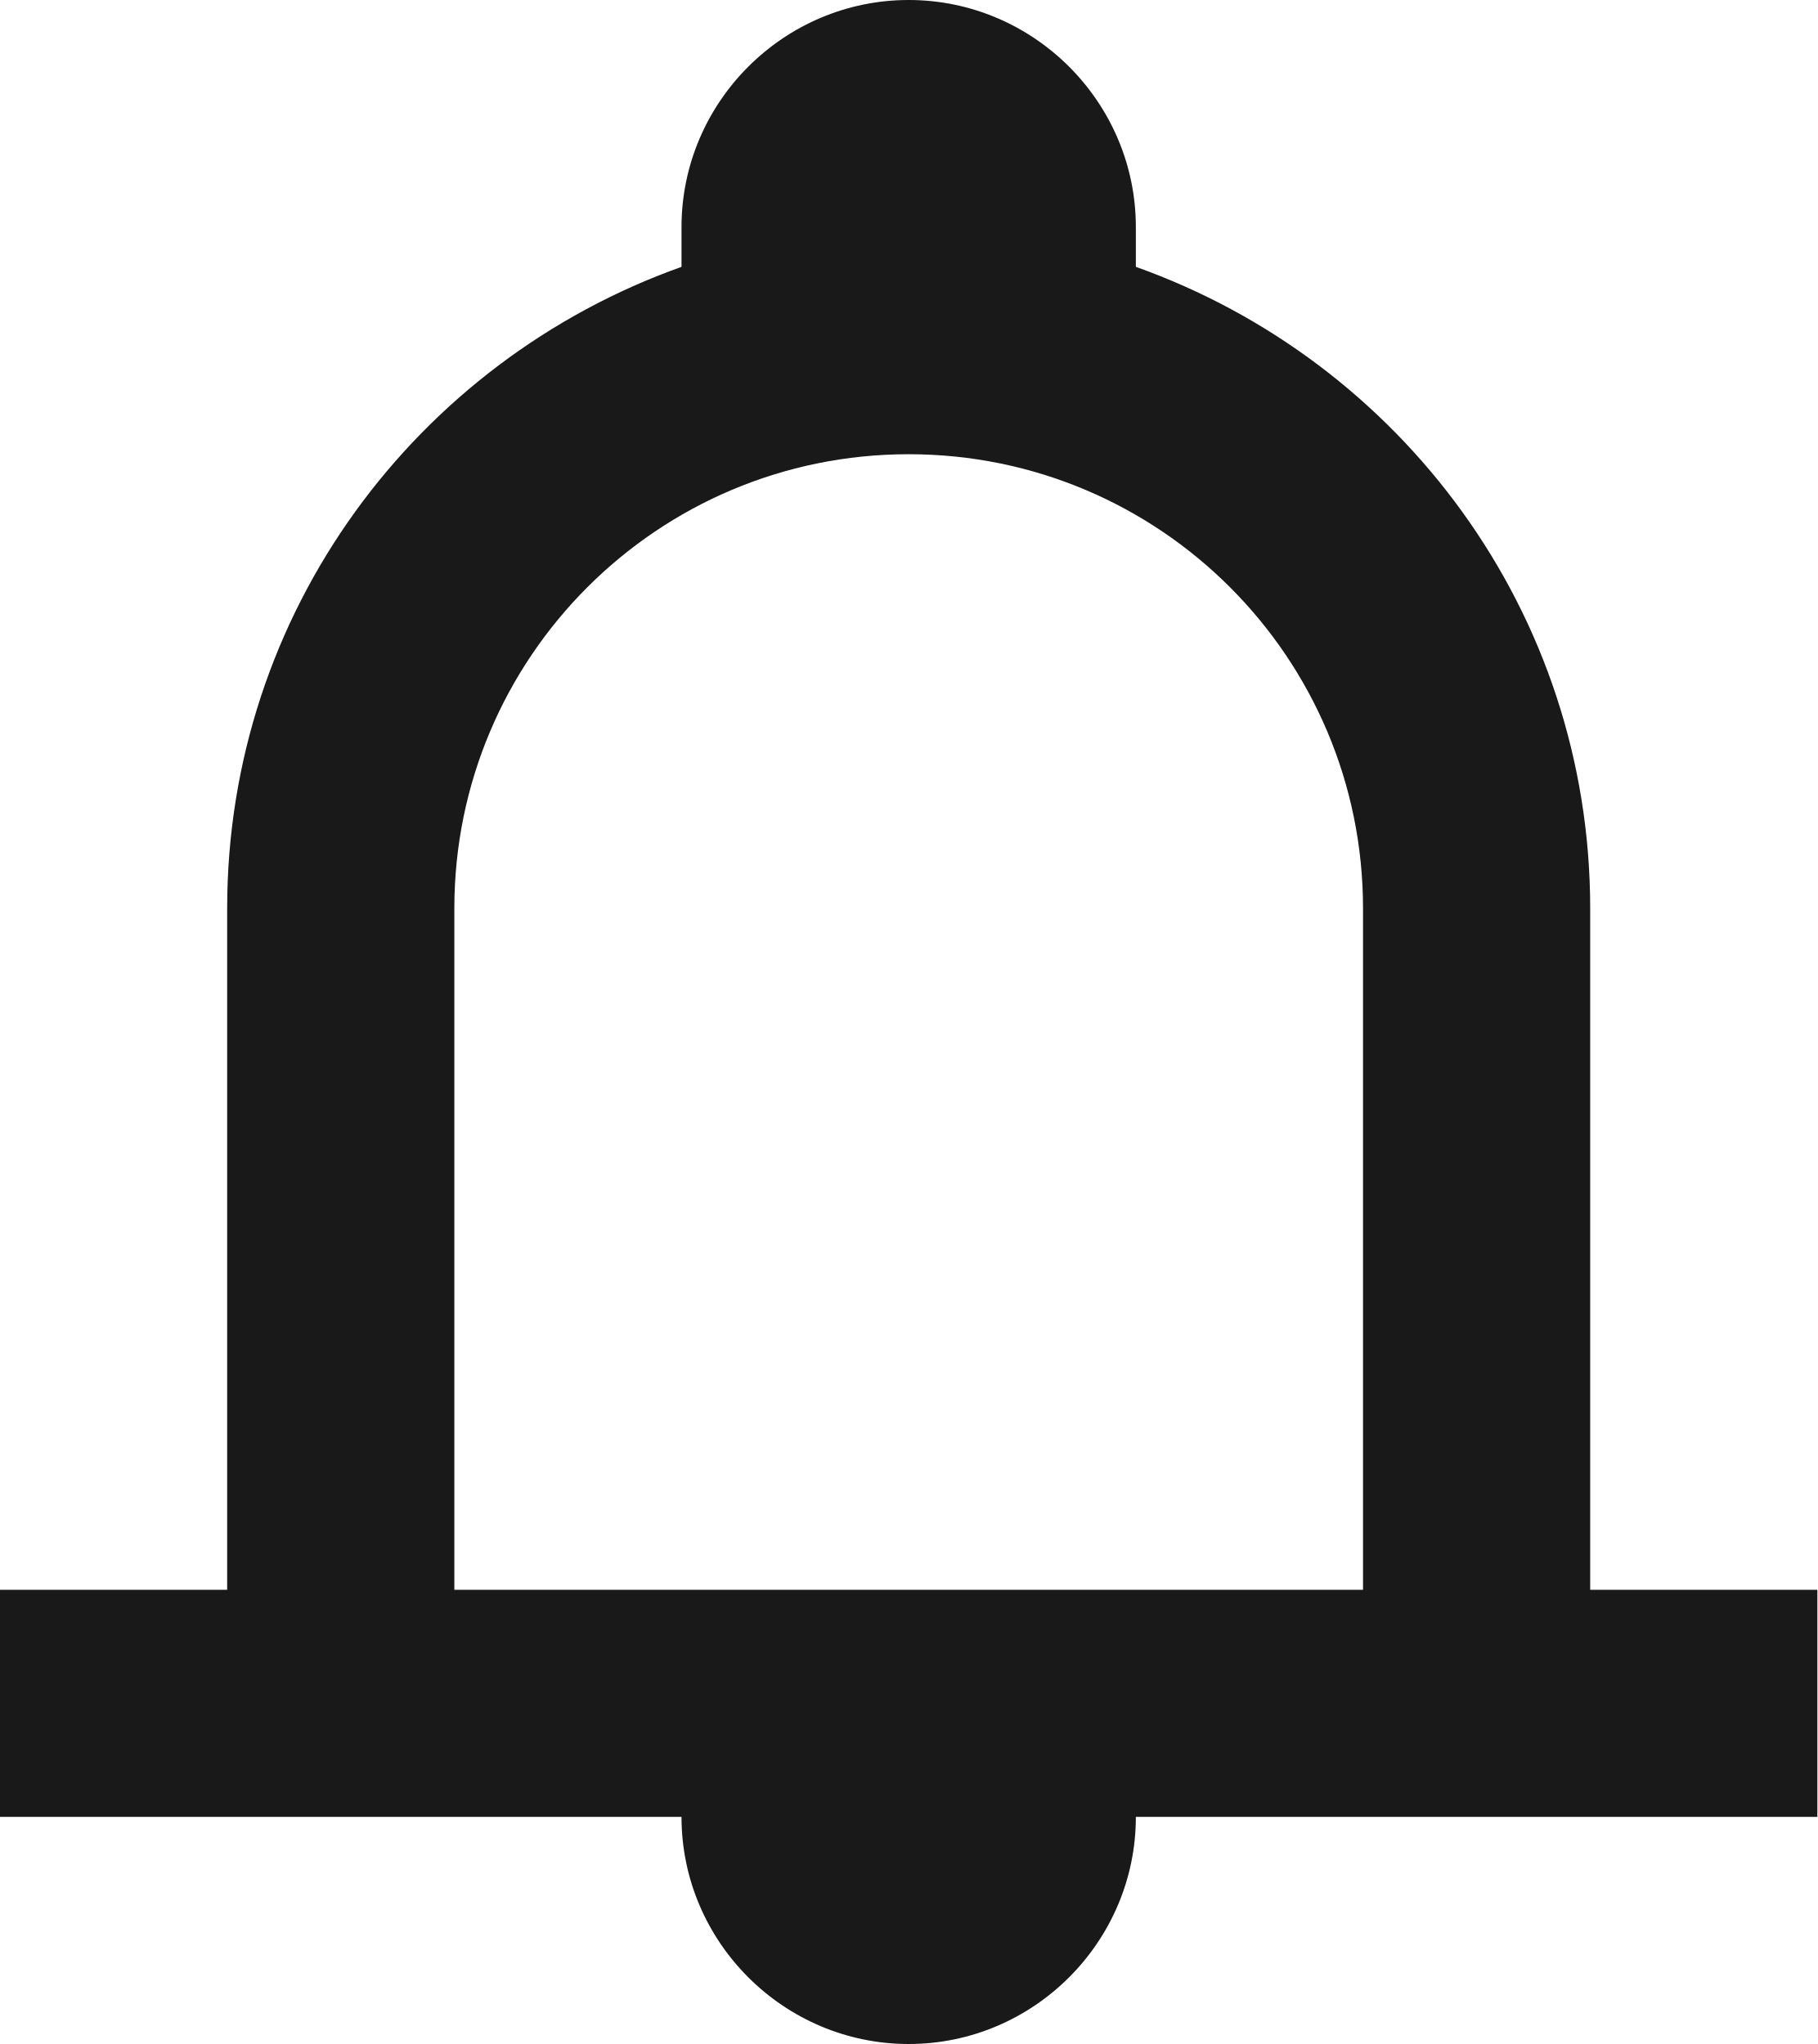
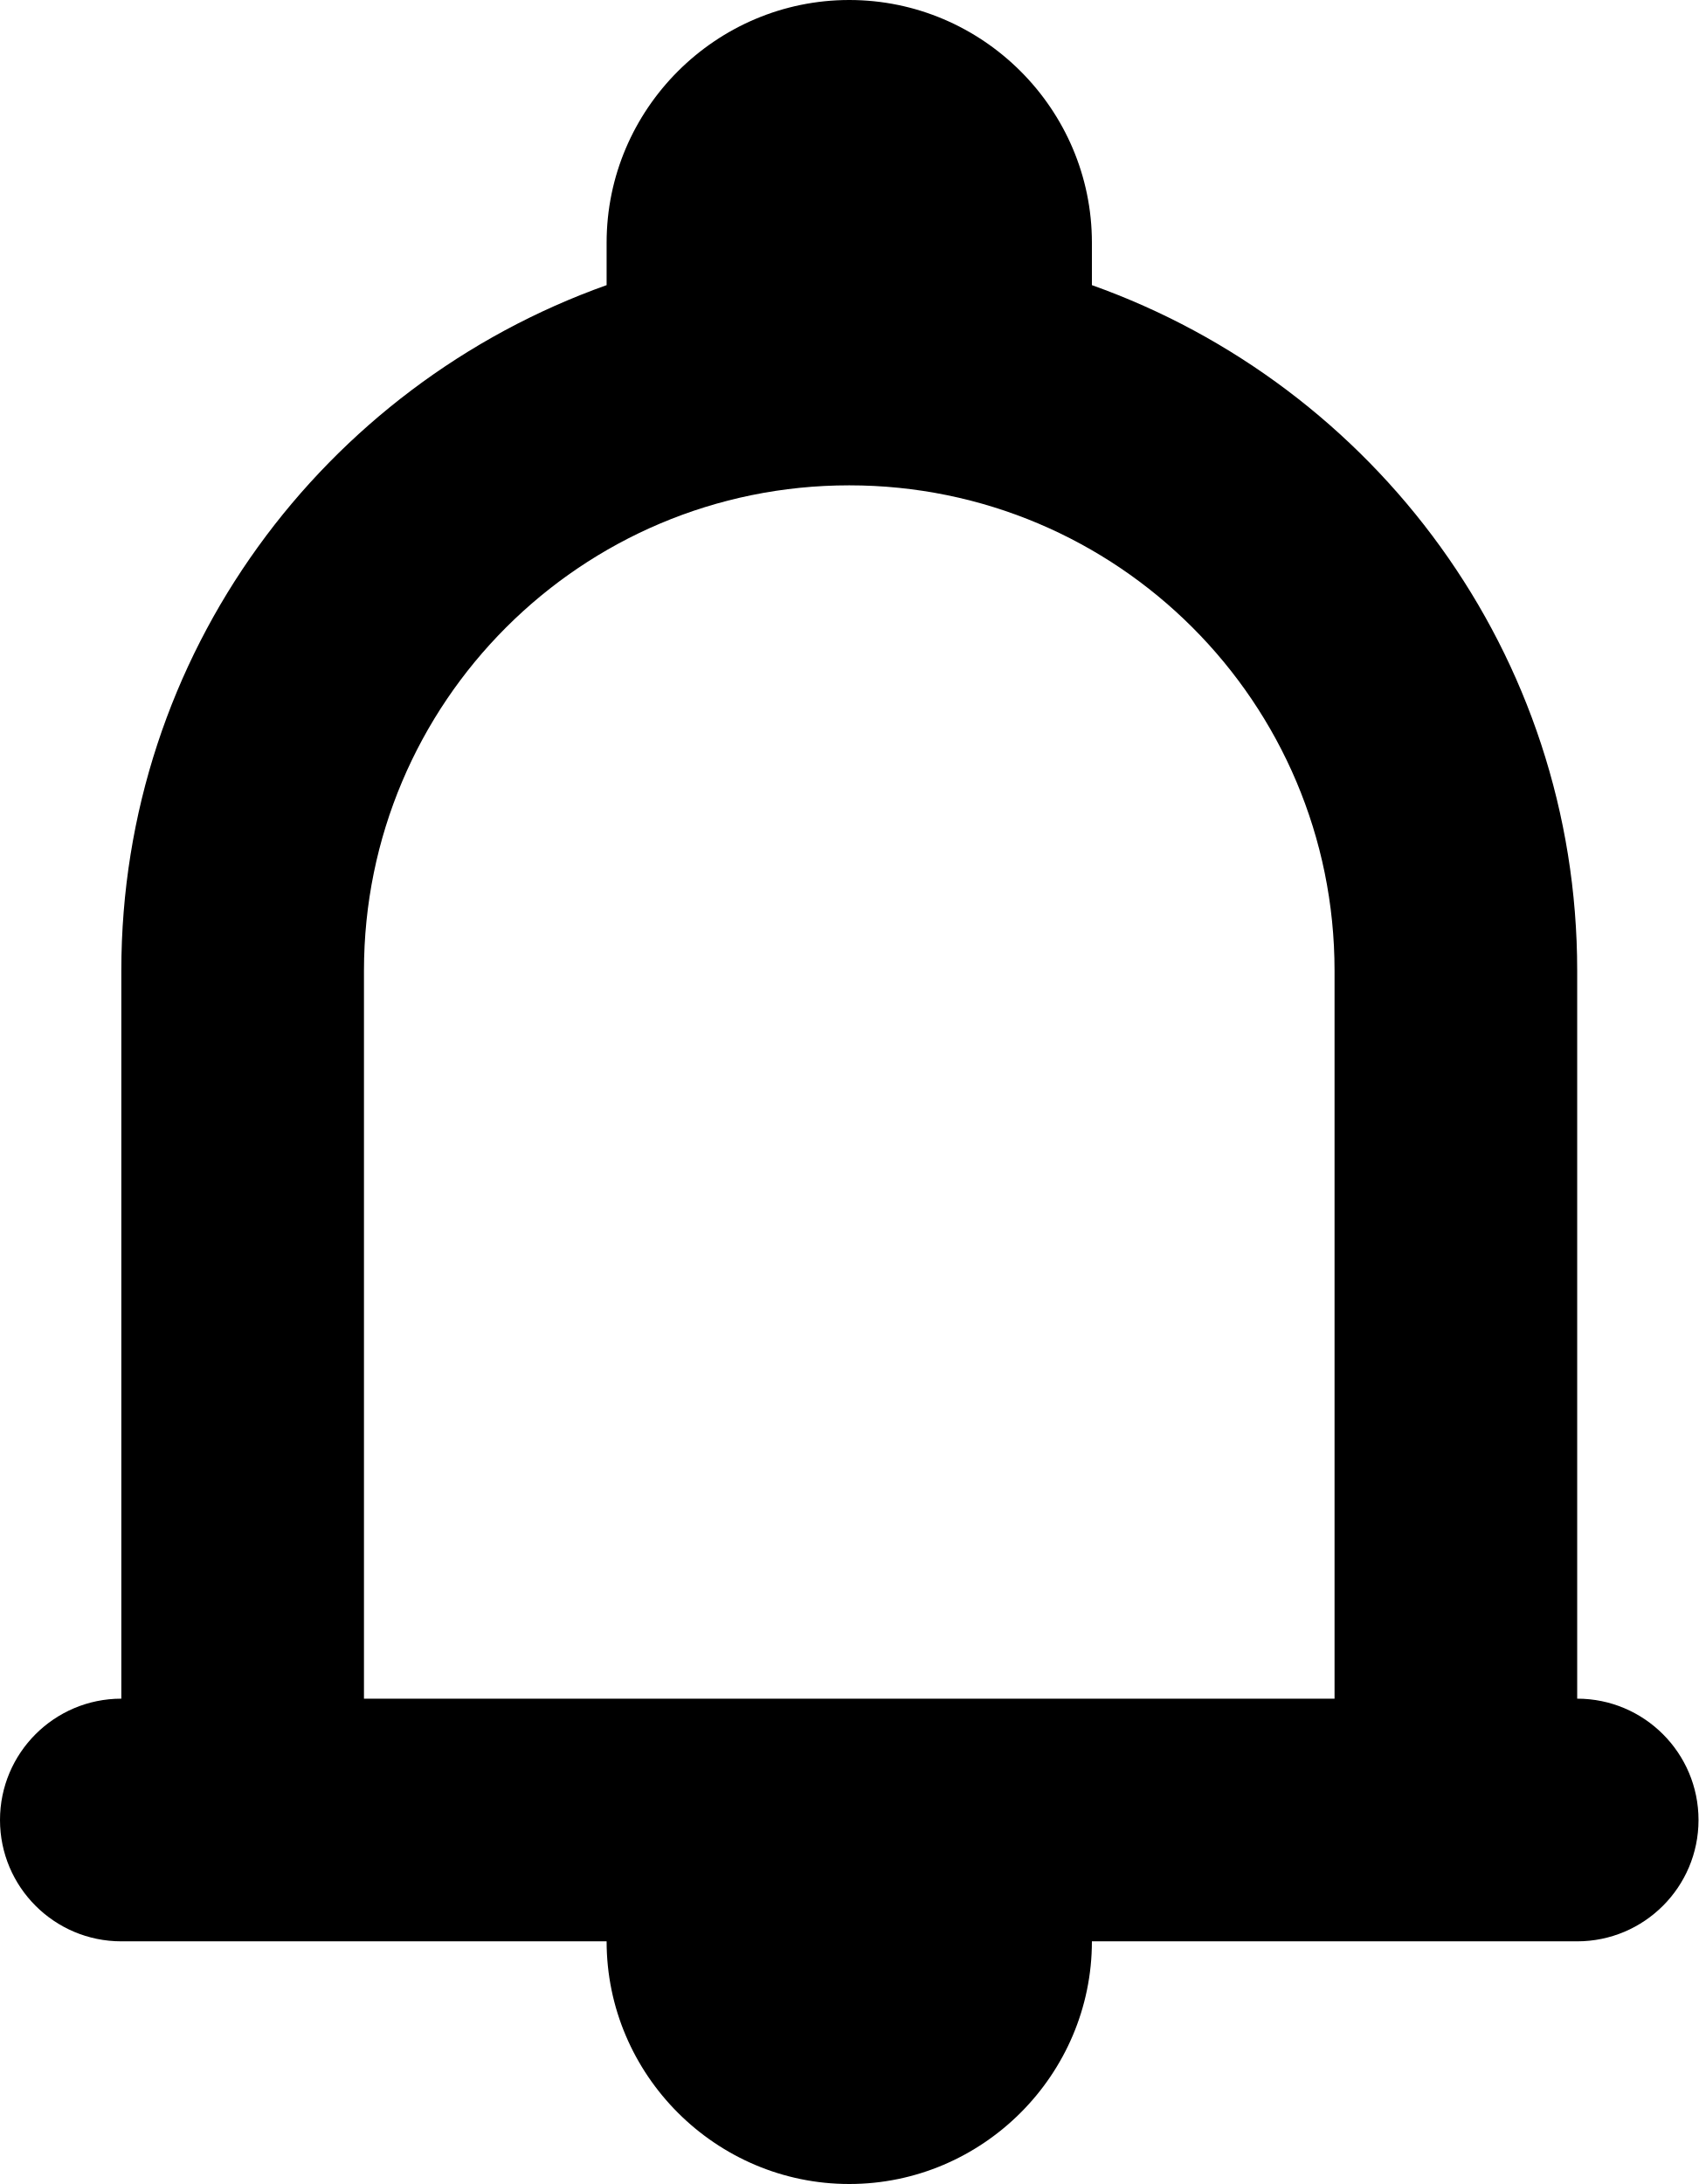
- <svg xmlns="http://www.w3.org/2000/svg" preserveAspectRatio="none" width="100%" height="100%" overflow="visible" style="display: block;" viewBox="0 0 16 18" fill="none">
-   <path id="Vector" d="M14 14V8C14 5.39 12.33 3.18 10 2.35V2C10 0.9 9.1 0 8 0C6.9 0 6 0.9 6 2V2.35C3.67 3.18 2 5.39 2 8V14H0V16H6C6 17.1 6.9 18 8 18C9.1 18 10 17.1 10 16H16V14H14ZM4 14V8C4 5.79 5.79 4 8 4C10.21 4 12 5.79 12 8V14H4Z" fill="#000000" fill-opacity="0.9" />
+ <svg xmlns="http://www.w3.org/2000/svg" preserveAspectRatio="none" width="100%" height="100%" overflow="visible" style="display: block;" viewBox="0 0 14 18" fill="none">
+   <path d="M13 14V8C13 5.39 11.33 3.18 9 2.35V2C9 0.9 8.1 0 7 0C5.9 0 5 0.9 5 2V2.35C2.67 3.18 1 5.39 1 8V14C0.448 14 0 14.448 0 15C0 15.552 0.448 16 1 16H5C5 17.1 5.9 18 7 18C8.1 18 9 17.1 9 16H13C13.552 16 14 15.552 14 15C14 14.448 13.552 14 13 14ZM3 14V8C3 5.79 4.79 4 7 4C9.21 4 11 5.79 11 8V14H3Z" fill="black" />
</svg>
